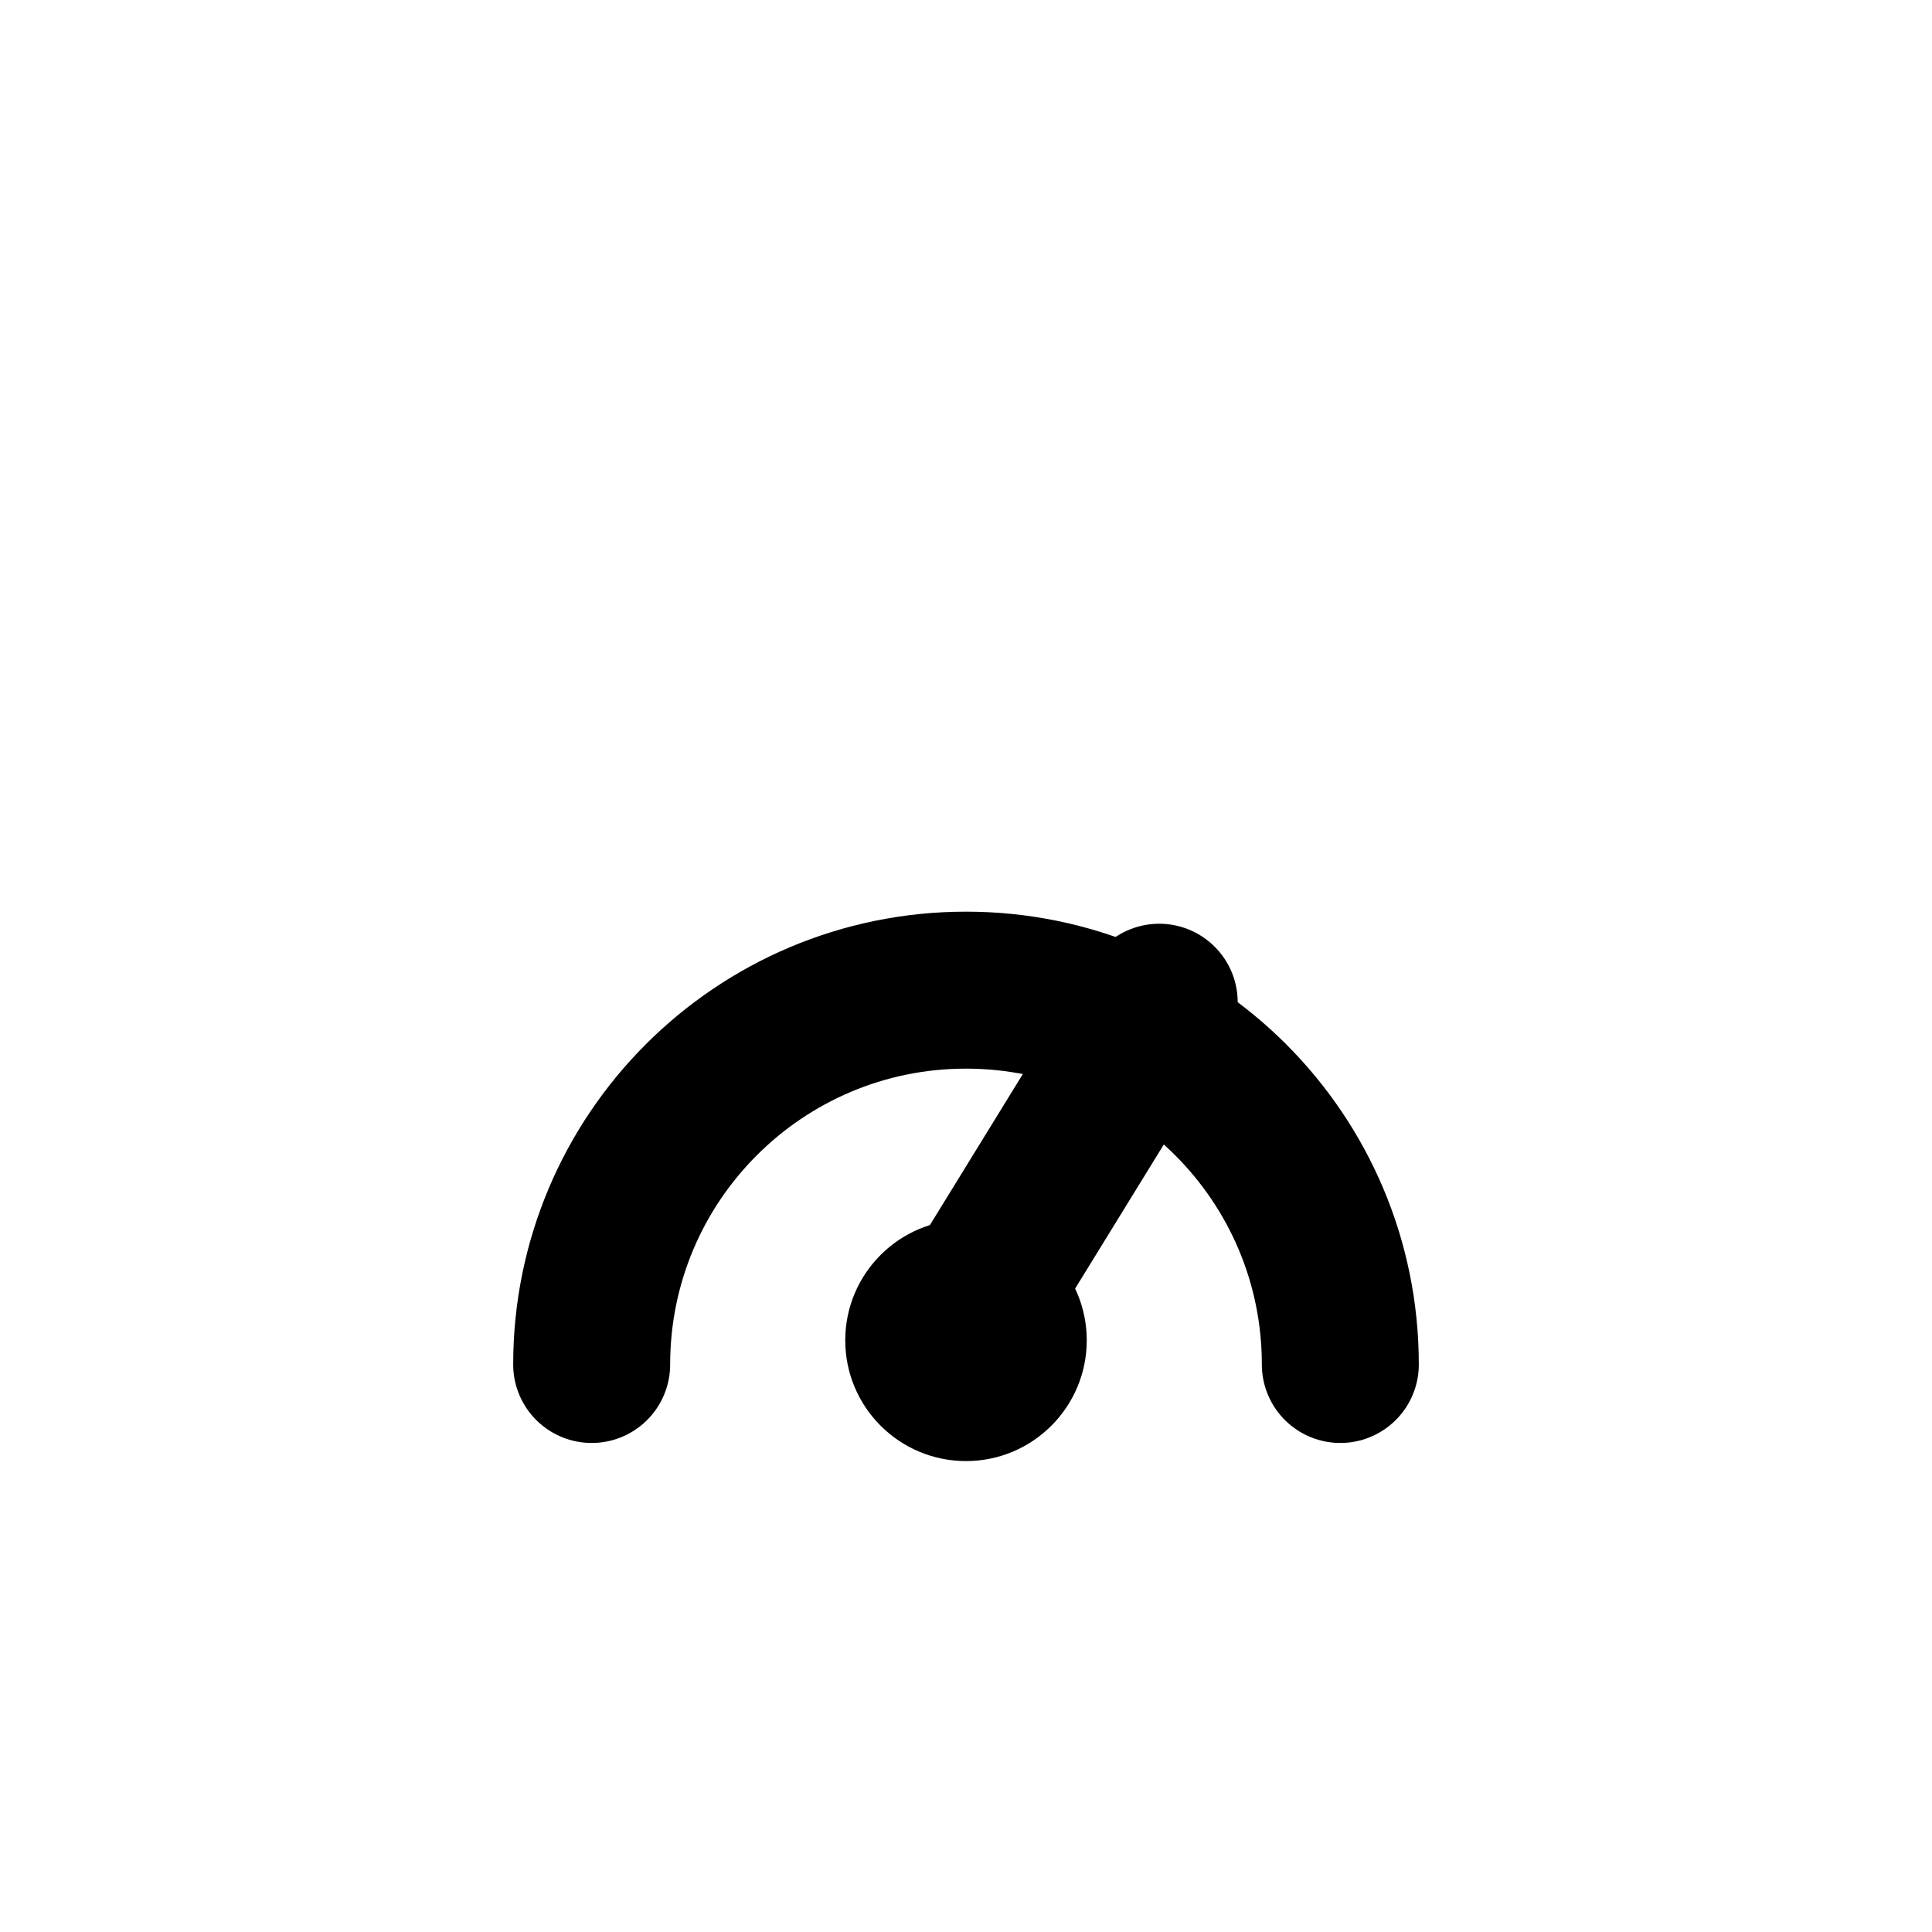
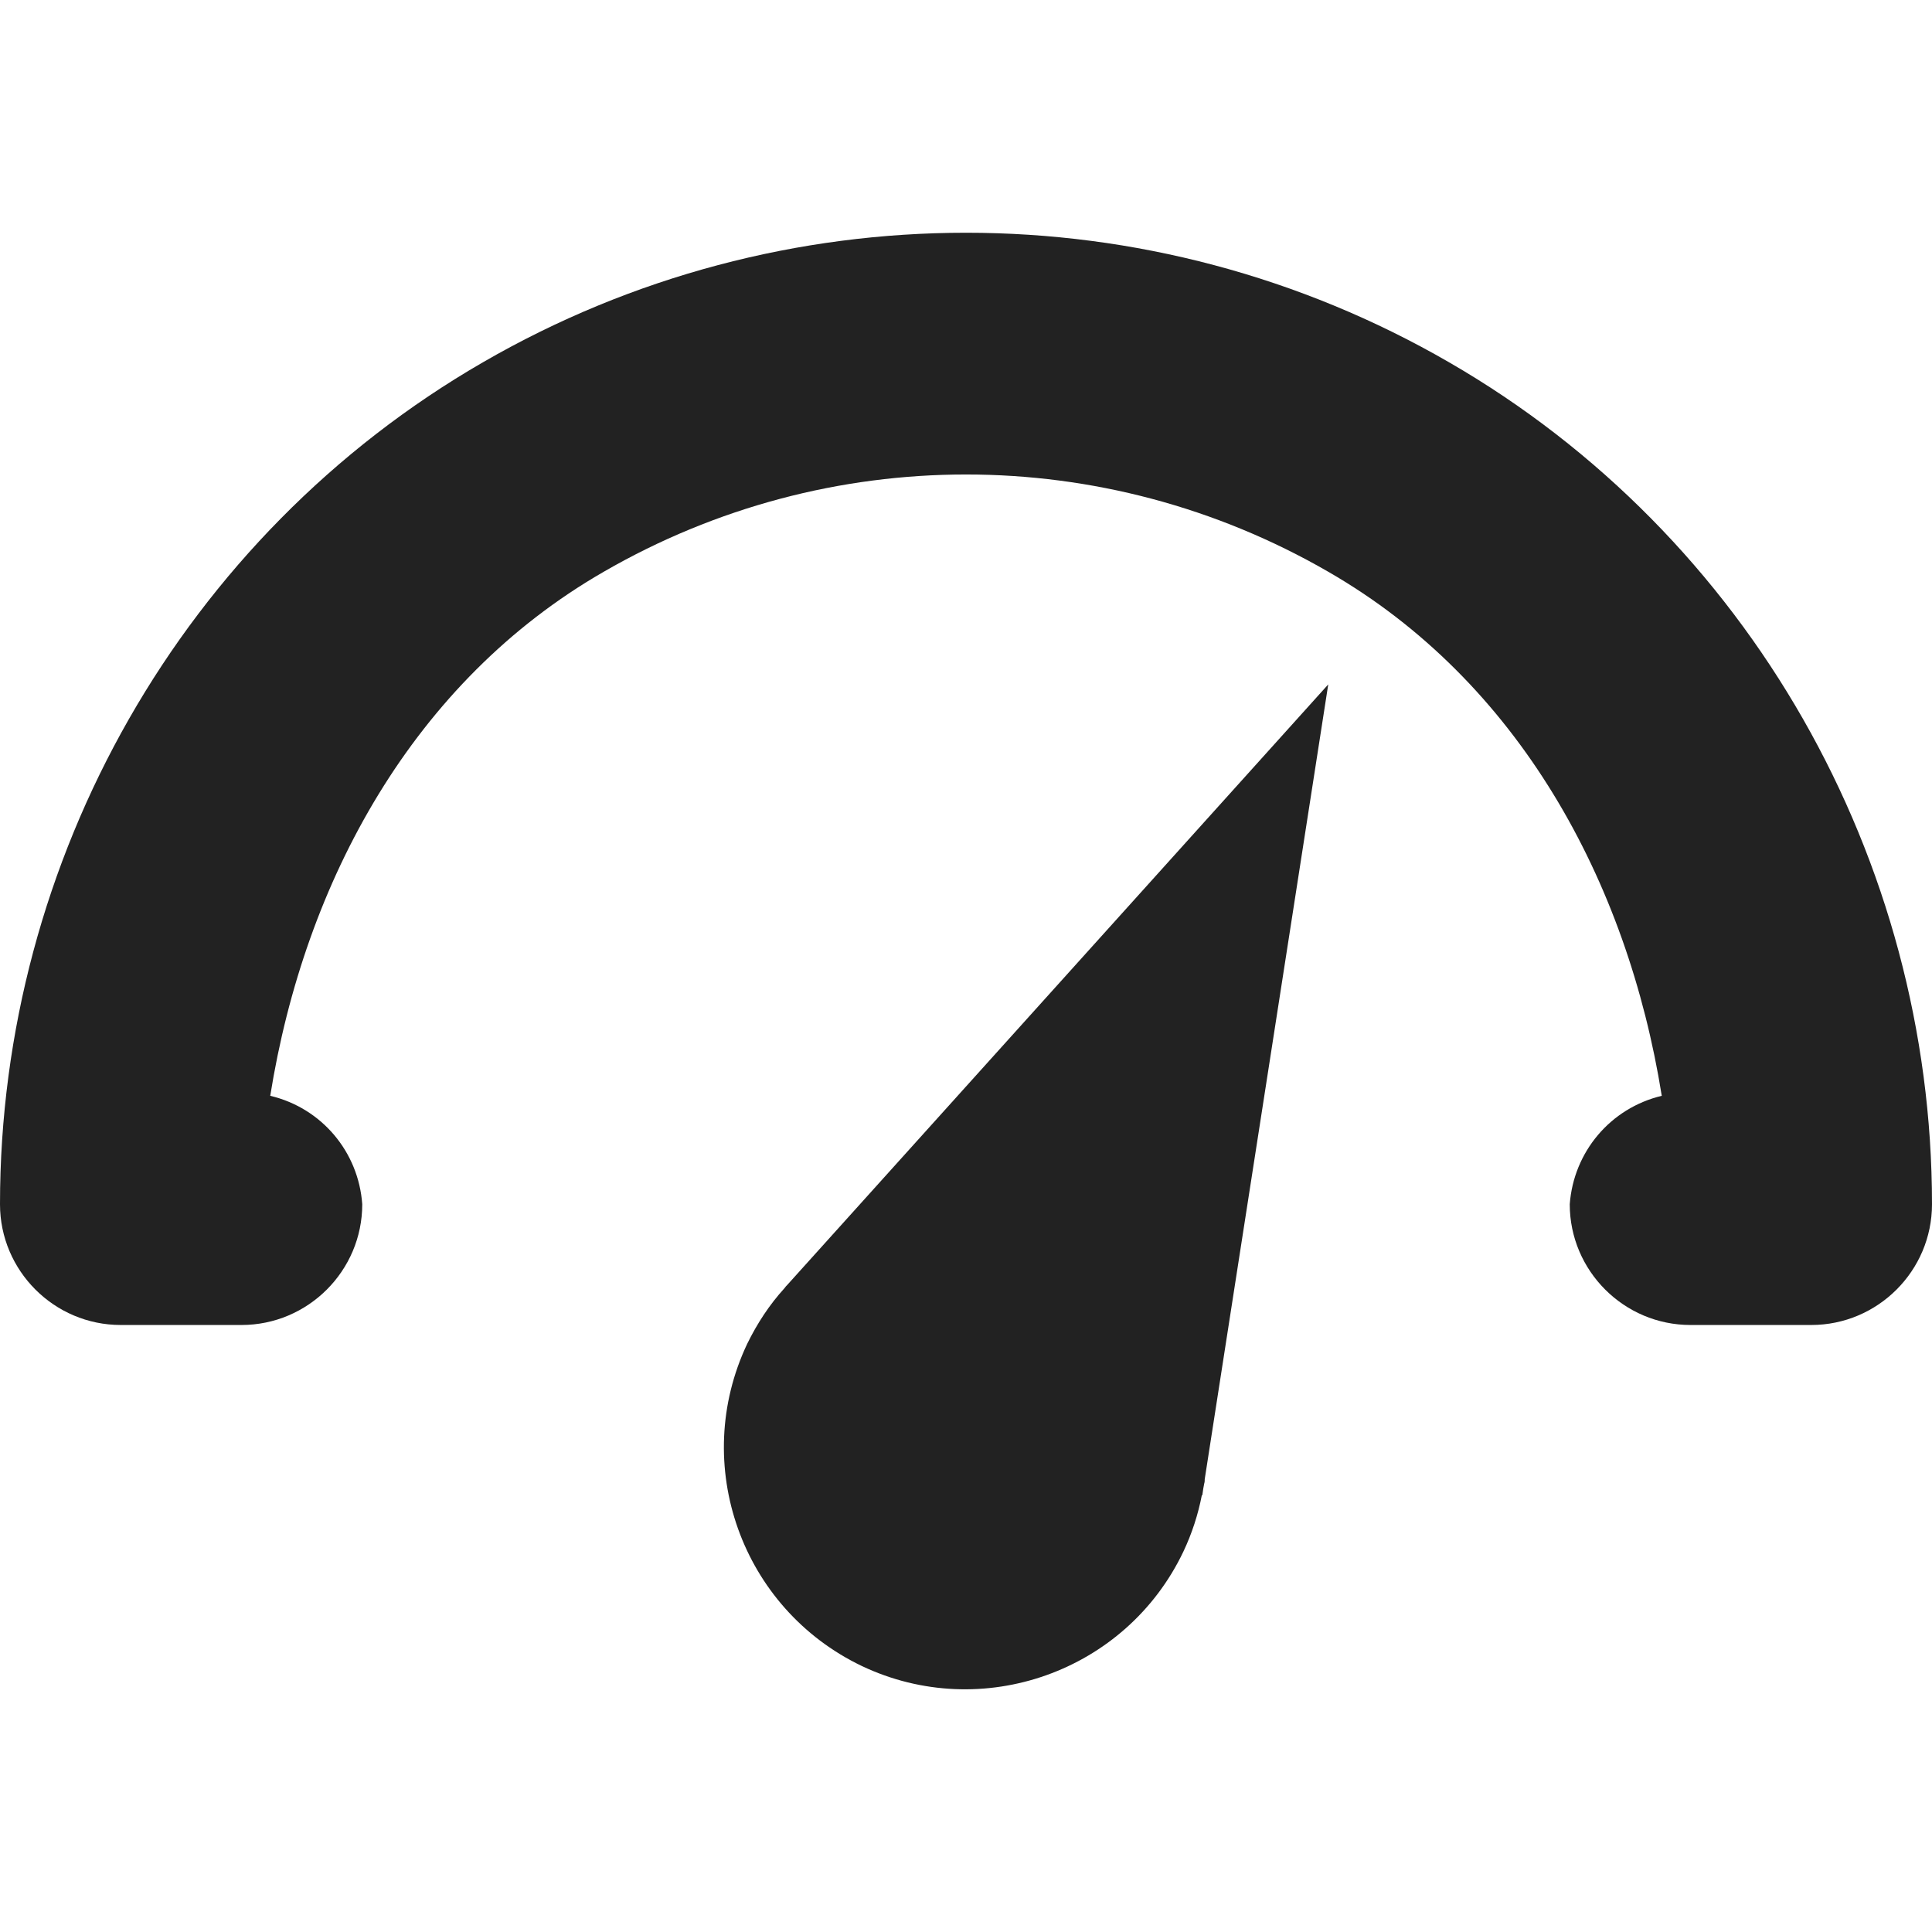
- <svg xmlns="http://www.w3.org/2000/svg" width="16" height="16" viewBox="0 0 16 16">
-   <g fill="none" stroke="currentColor" stroke-width="1.3" stroke-linecap="round">
-     <path d="M4.9 11.3a3.1 3.1 0 0 1 6.2 0" />
-     <path d="M8 10.9 9.6 8.3" />
+ <svg xmlns="http://www.w3.org/2000/svg" height="16px" viewBox="0 0 16 16" width="16px">
+   <g fill="#222222">
+     <path d="m 16 9.973 c 0 -2.855 -1.516 -5.539 -4 -6.973 c -2.473 -1.43 -5.527 -1.43 -8 0 c -2.484 1.434 -4 4.117 -4 6.973 c 0 0.551 0.449 1 1 1 h 1 c 0.551 0 1 -0.449 1 -1 c -0.031 -0.434 -0.336 -0.797 -0.762 -0.898 c 0.285 -1.781 1.188 -3.434 2.762 -4.34 c 1.859 -1.074 4.141 -1.074 6 0 c 1.574 0.906 2.477 2.559 2.762 4.34 c -0.426 0.102 -0.73 0.465 -0.762 0.898 c 0 0.551 0.449 1 1 1 h 1 c 0.551 0 1 -0.449 1 -1 z m 0 0" />
+     <path d="m 11 5.668 l -4.48 4.973 c -0.008 0.008 -0.016 0.016 -0.023 0.027 c -0.125 0.137 -0.227 0.293 -0.309 0.461 c -0.473 1 -0.047 2.191 0.949 2.668 c 0.996 0.473 2.191 0.047 2.664 -0.949 c 0.07 -0.148 0.121 -0.305 0.152 -0.465 h 0.004 l 0.008 -0.055 l 0.008 -0.043 c 0.004 -0.012 0.004 -0.023 0.004 -0.035 z m 0 0" />
  </g>
-   <circle cx="8" cy="11.1" r="1" fill="currentColor" />
</svg>
